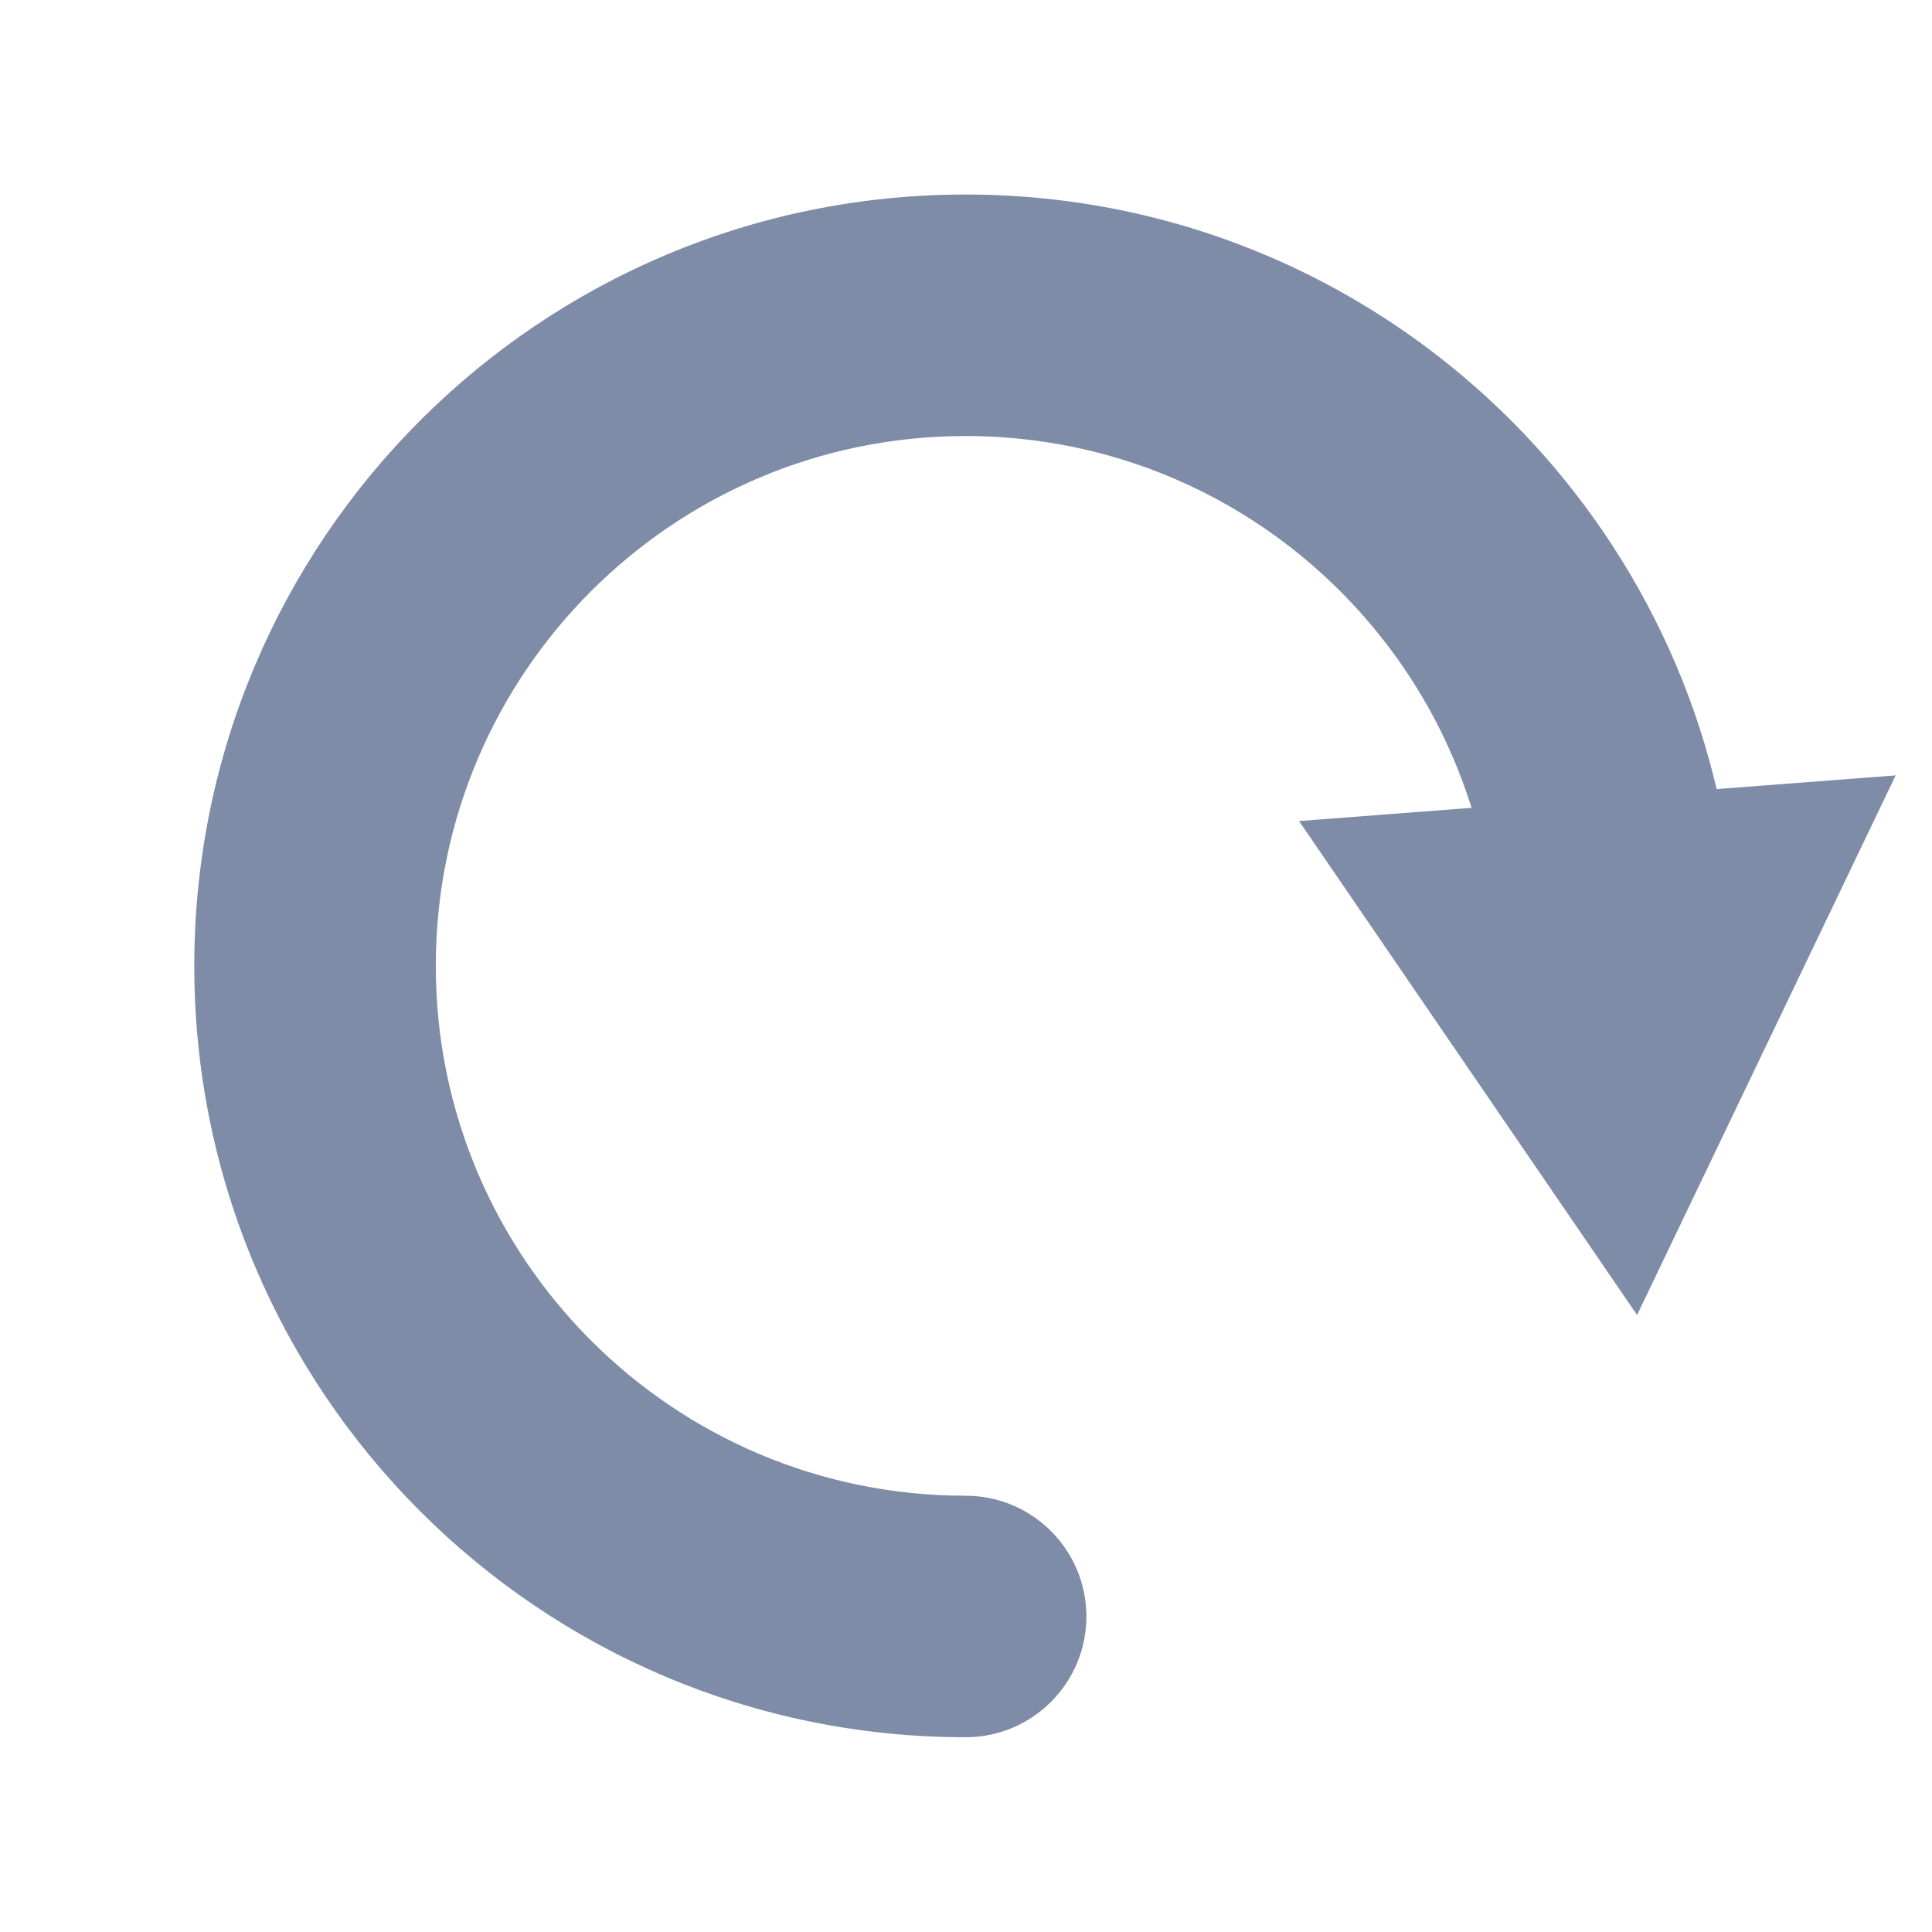
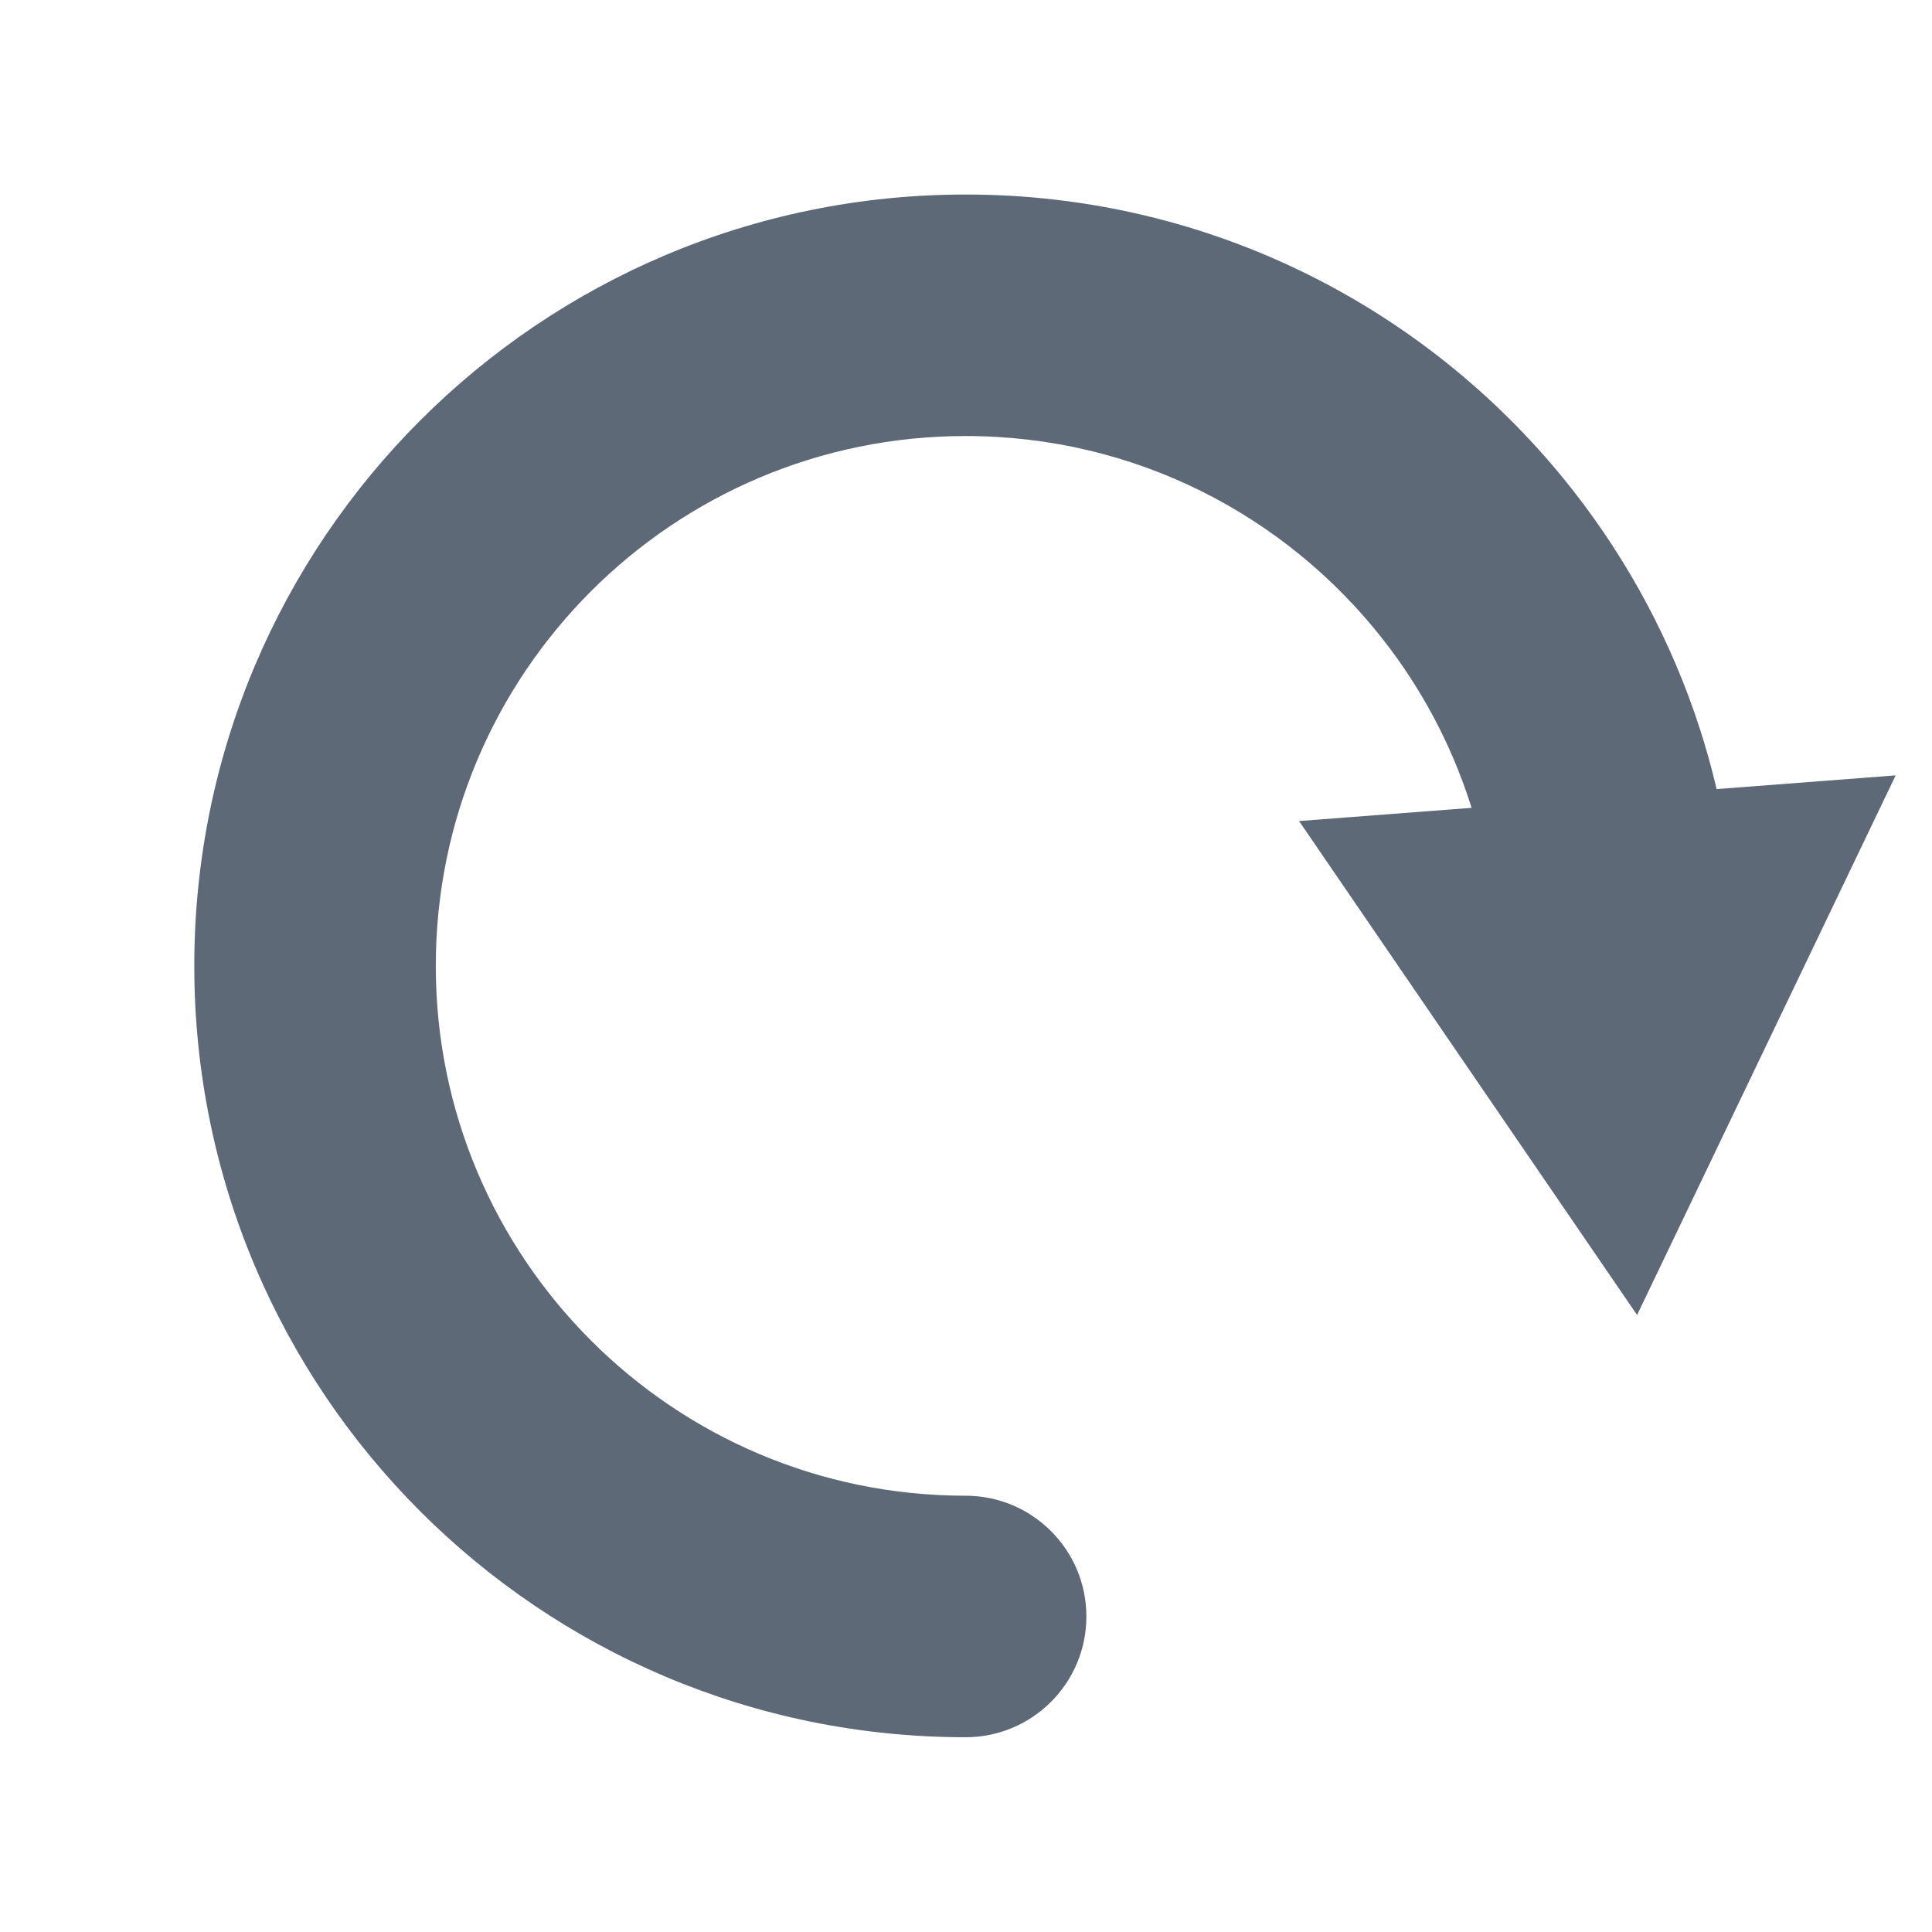
<svg xmlns="http://www.w3.org/2000/svg" width="16" height="16" viewBox="0 0 16 16" fill="none">
-   <path d="M7.997 14.387C8.549 14.387 8.997 13.939 8.997 13.387C8.997 12.835 8.549 12.387 7.997 12.387V14.387ZM12.244 4.684L11.456 5.299L11.456 5.299L12.244 4.684ZM13.125 6.341L12.174 6.649L13.125 6.341ZM7.997 12.387C5.574 12.387 3.609 10.422 3.609 7.999H1.609C1.609 11.527 4.469 14.387 7.997 14.387V12.387ZM3.609 7.999C3.609 5.576 5.574 3.611 7.997 3.611V1.611C4.469 1.611 1.609 4.471 1.609 7.999H3.609ZM7.997 3.611C9.402 3.611 10.652 4.27 11.456 5.299L13.032 4.068C11.865 2.574 10.043 1.611 7.997 1.611V3.611ZM11.456 5.299C11.77 5.7 12.014 6.156 12.174 6.649L14.077 6.034C13.844 5.314 13.487 4.65 13.032 4.068L11.456 5.299ZM12.174 6.649C12.31 7.073 12.385 7.526 12.385 7.999H14.385C14.385 7.315 14.277 6.654 14.077 6.034L12.174 6.649Z" fill="#7E8CA8" />
-   <path d="M13.481 9.893L14.874 6.986L11.66 7.232L13.481 9.893Z" fill="#7E8CA8" stroke="#7E8CA8" />
+   <path d="M7.997 14.387C8.549 14.387 8.997 13.939 8.997 13.387C8.997 12.835 8.549 12.387 7.997 12.387V14.387ZM12.244 4.684L11.456 5.299L11.456 5.299L12.244 4.684ZM13.125 6.341L12.174 6.649L13.125 6.341ZM7.997 12.387C5.574 12.387 3.609 10.422 3.609 7.999H1.609C1.609 11.527 4.469 14.387 7.997 14.387V12.387ZM3.609 7.999C3.609 5.576 5.574 3.611 7.997 3.611V1.611C4.469 1.611 1.609 4.471 1.609 7.999H3.609ZM7.997 3.611C9.402 3.611 10.652 4.27 11.456 5.299L13.032 4.068C11.865 2.574 10.043 1.611 7.997 1.611V3.611ZM11.456 5.299C11.77 5.7 12.014 6.156 12.174 6.649L14.077 6.034C13.844 5.314 13.487 4.65 13.032 4.068L11.456 5.299ZM12.174 6.649C12.31 7.073 12.385 7.526 12.385 7.999H14.385C14.385 7.315 14.277 6.654 14.077 6.034L12.174 6.649Z" fill="#5D6977" />
+   <path d="M13.481 9.893L14.874 6.986L11.66 7.232L13.481 9.893Z" fill="#5D6977" stroke="#5D6977" />
</svg>
